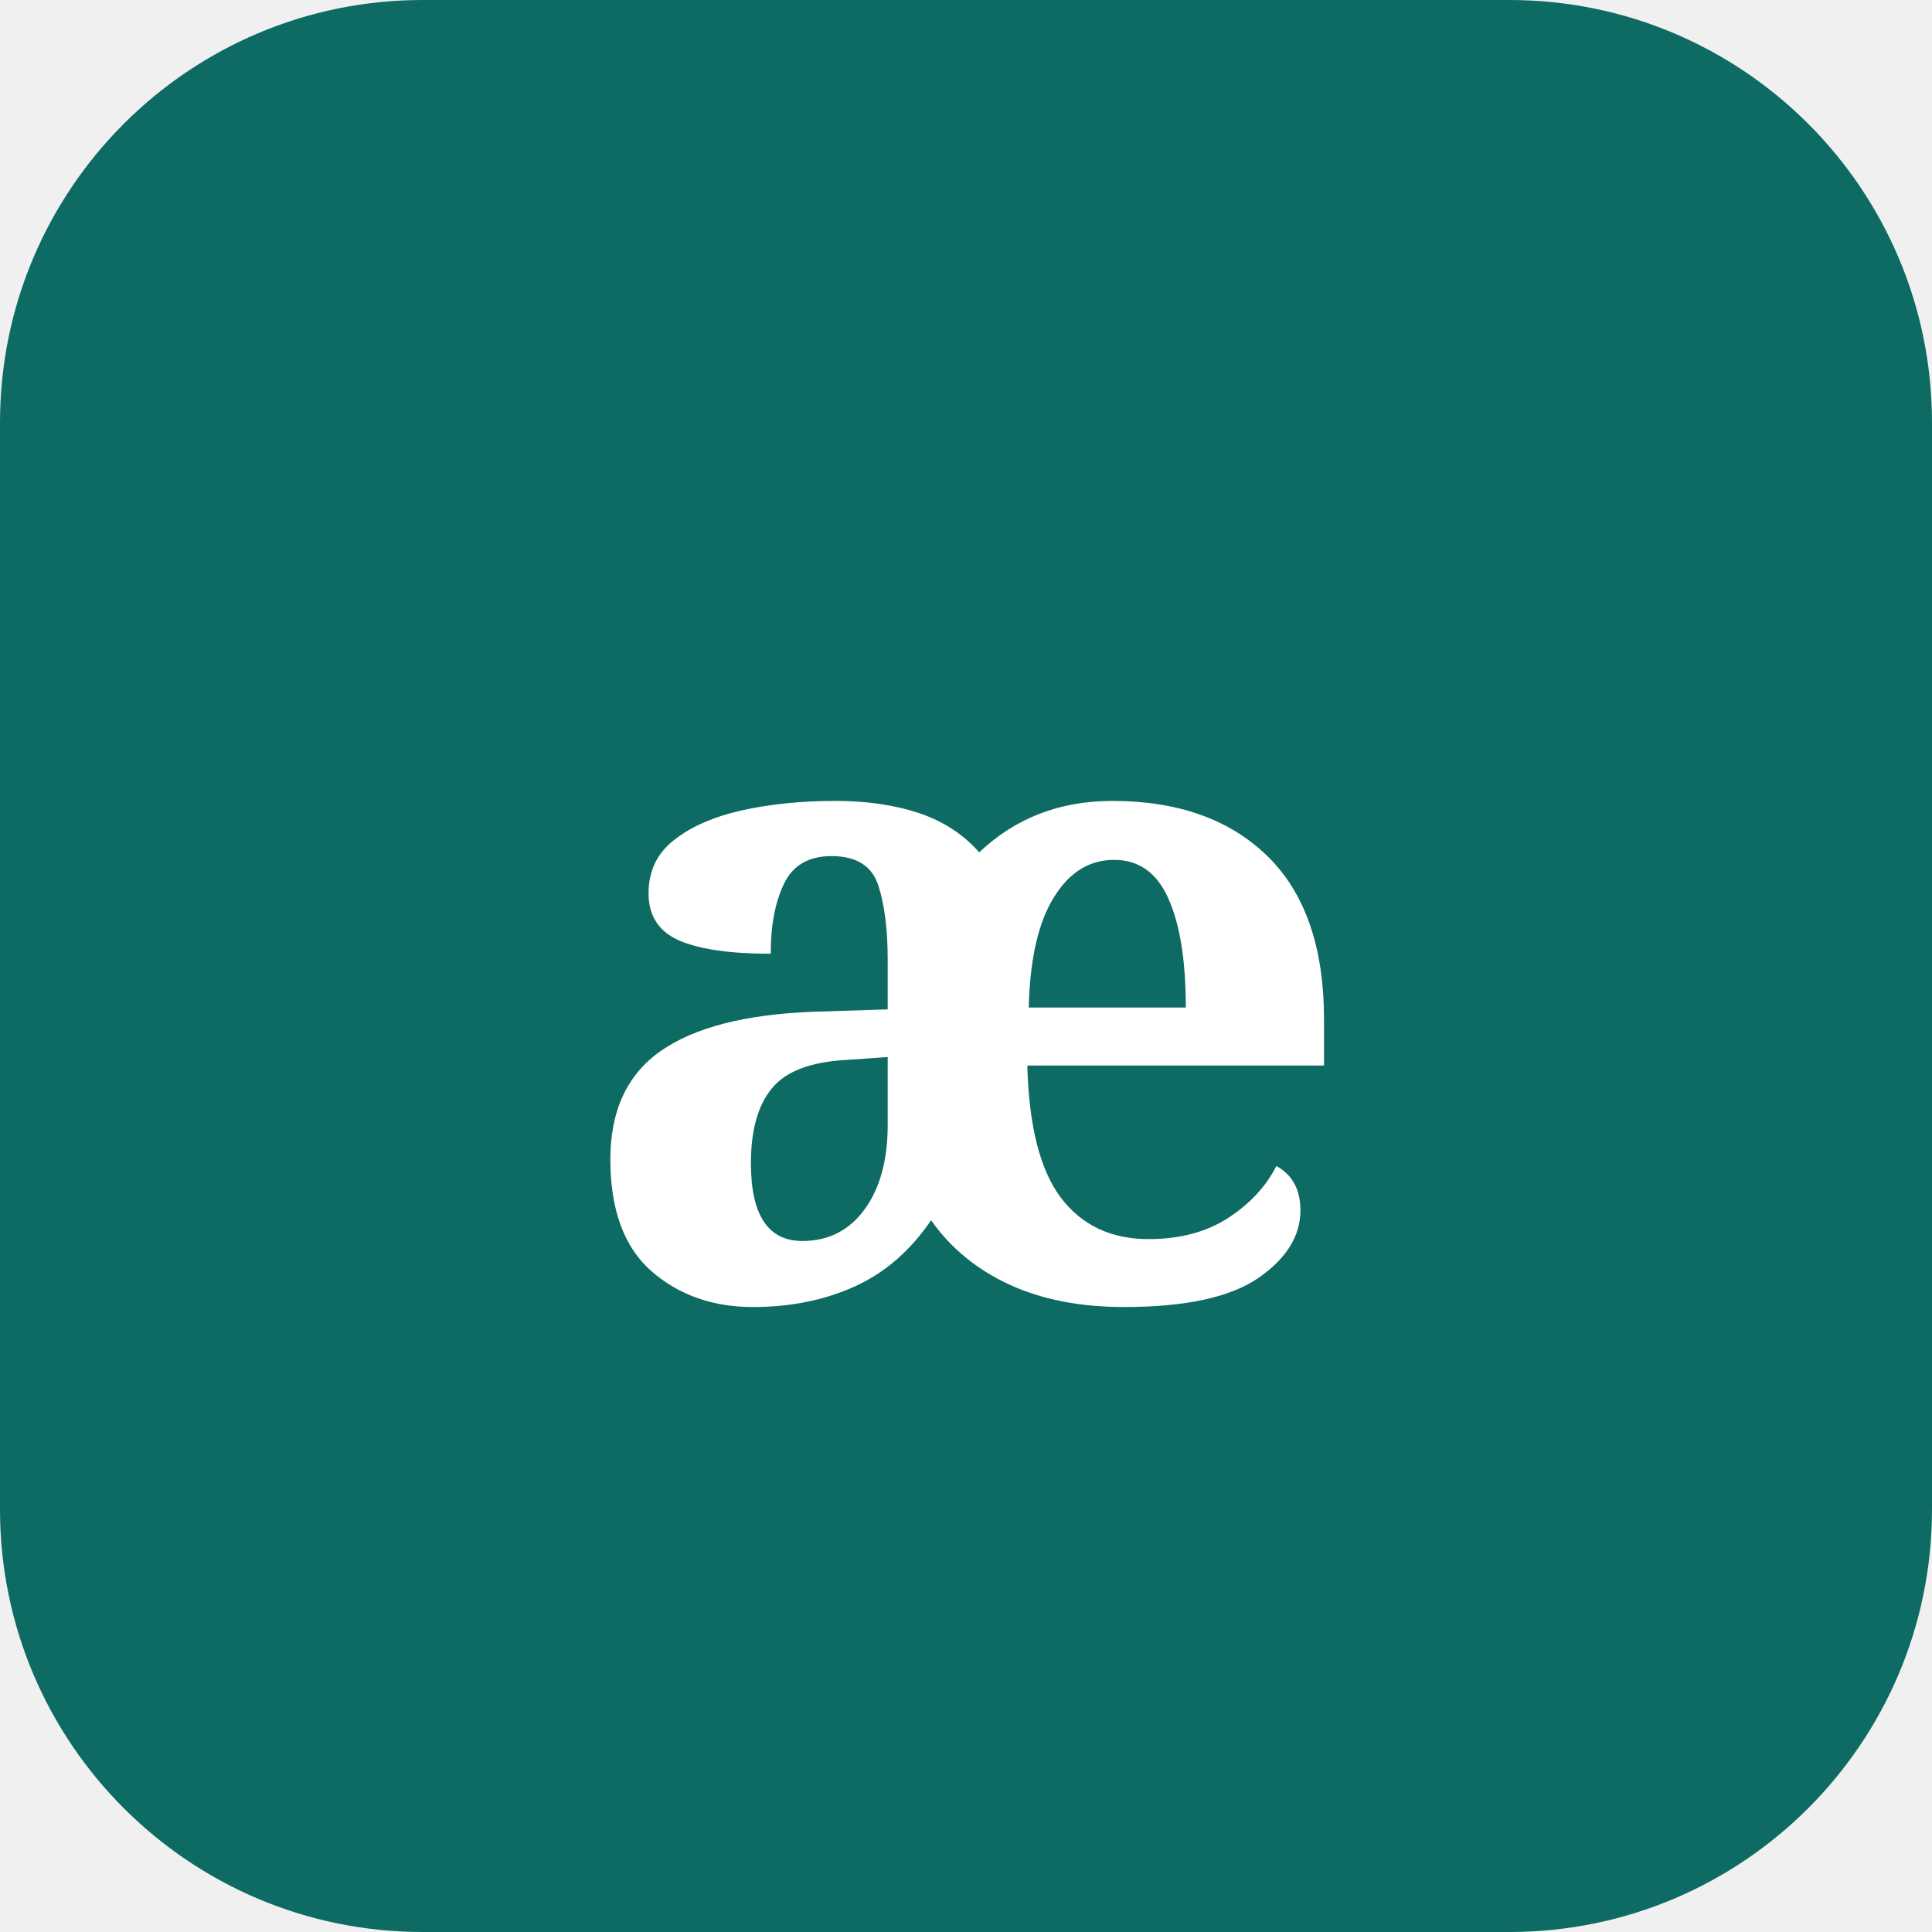
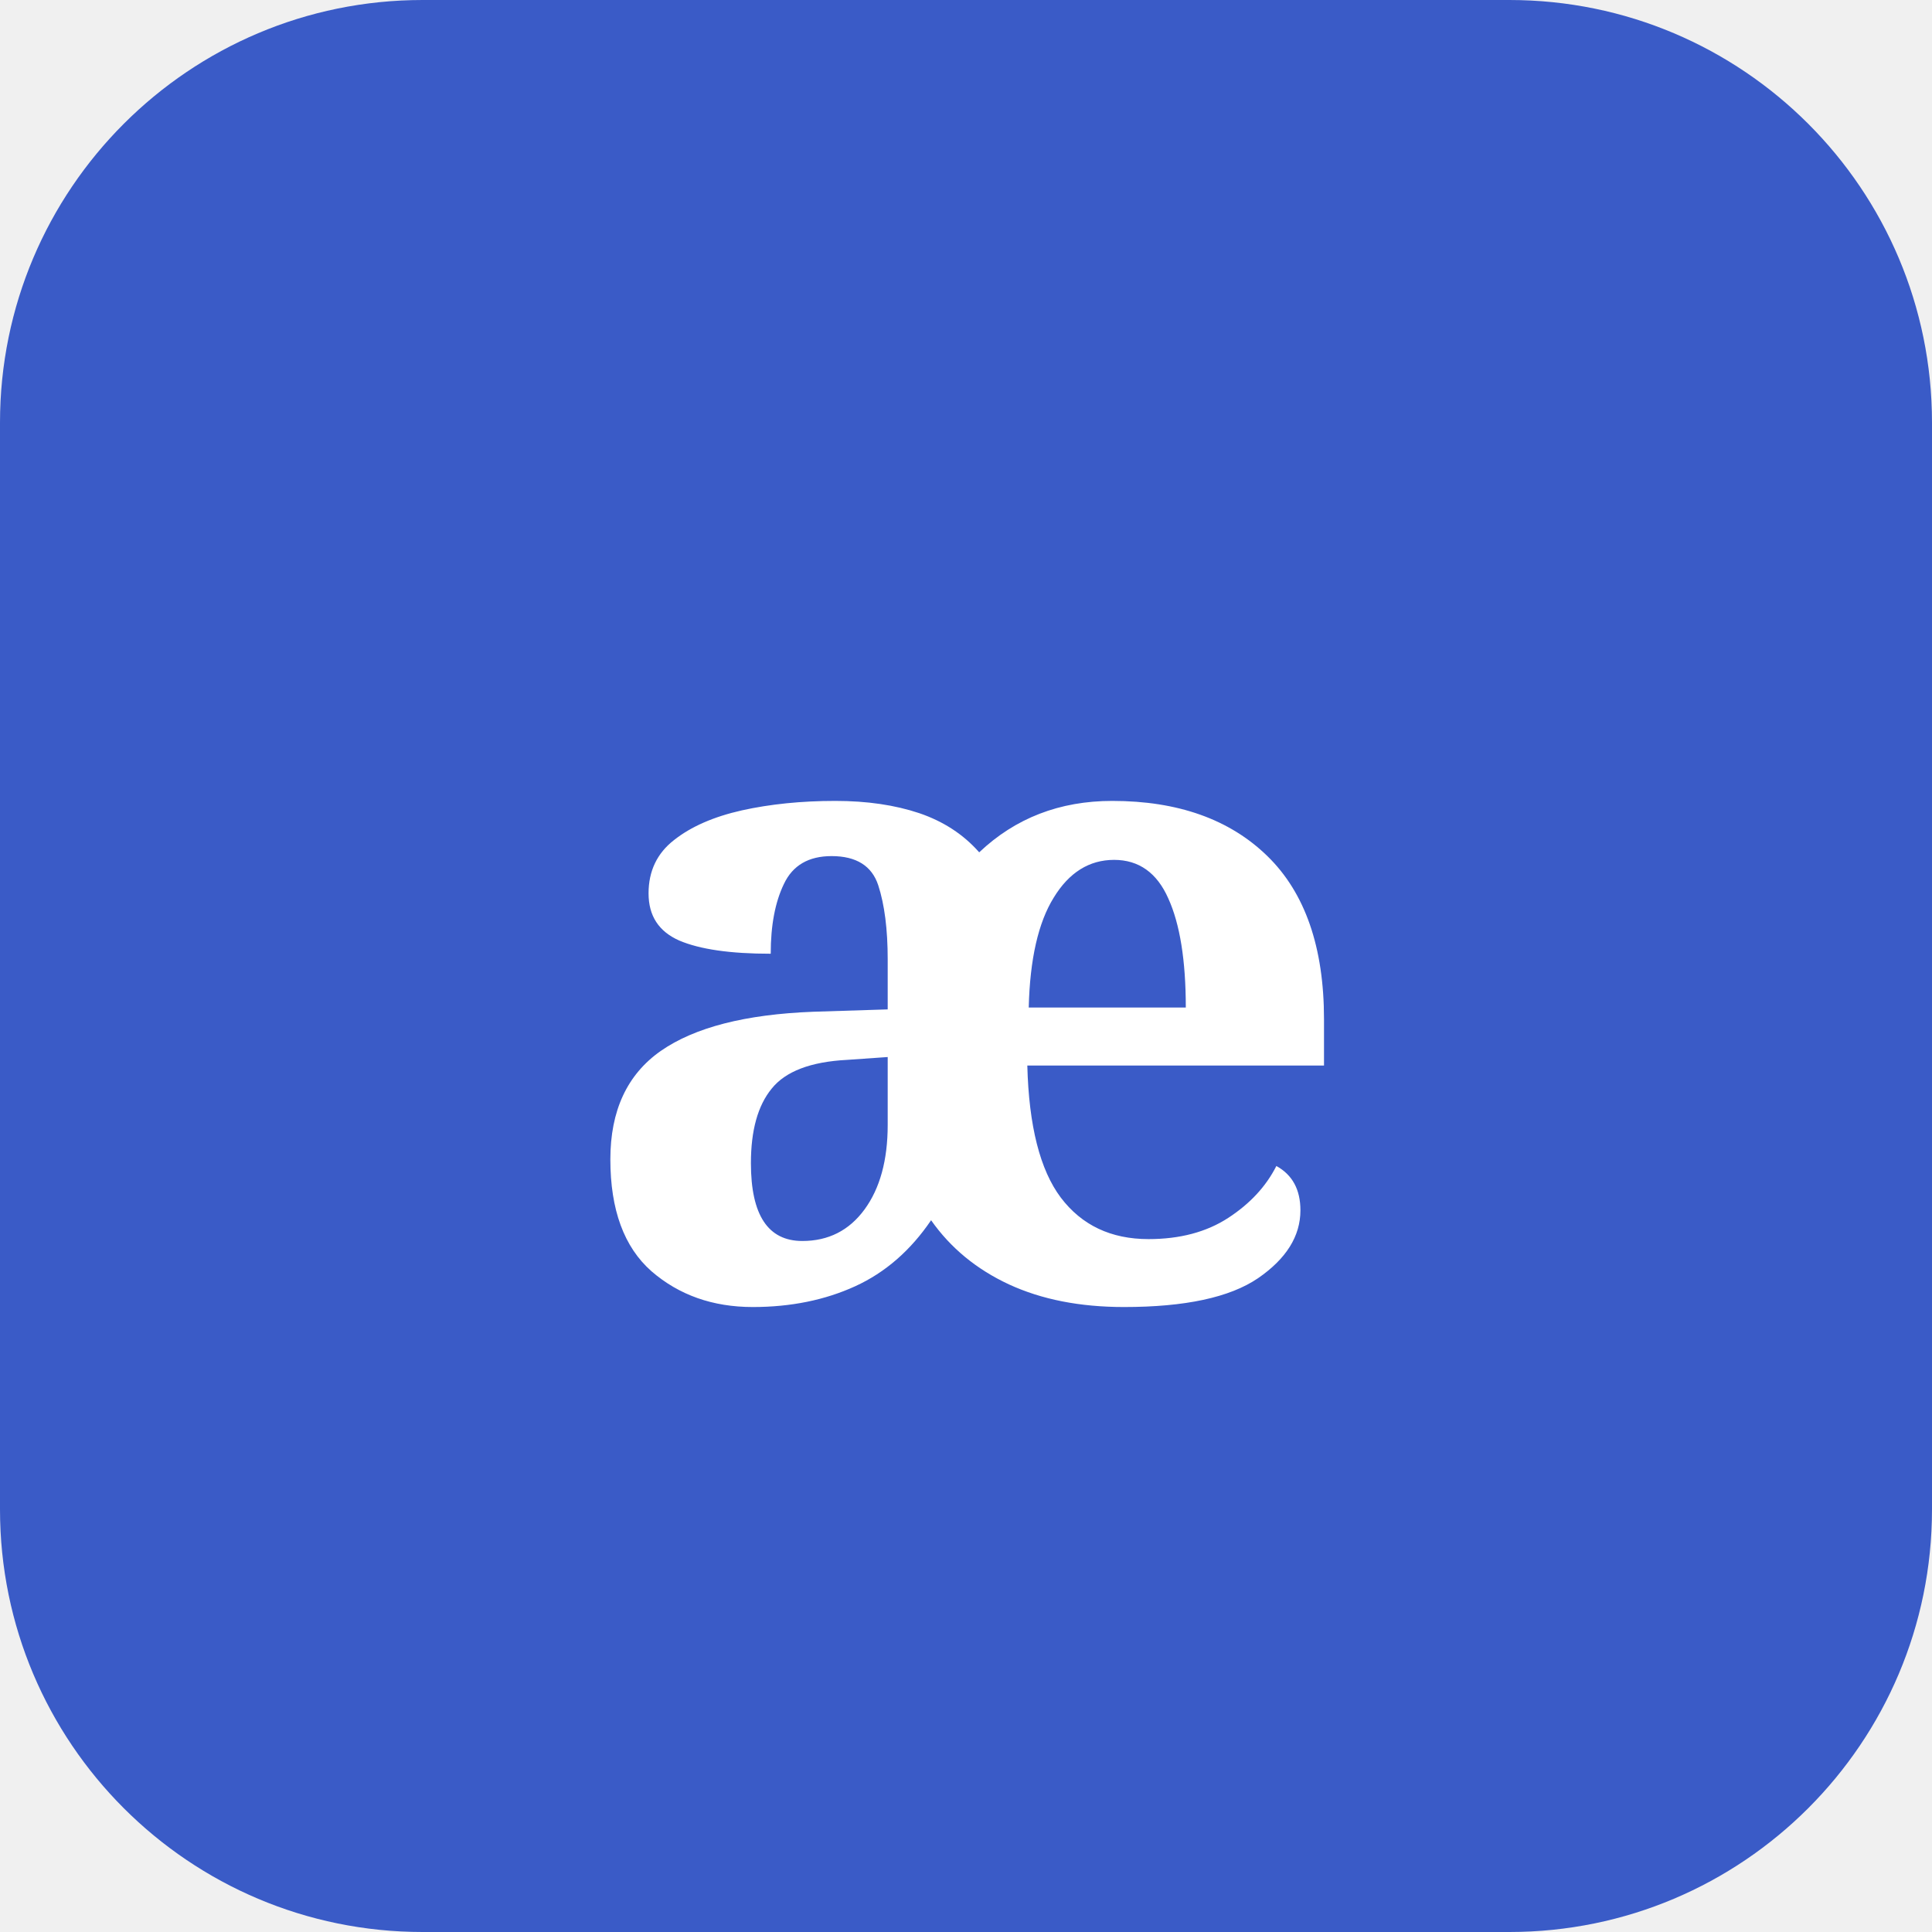
<svg xmlns="http://www.w3.org/2000/svg" viewBox="0 0 64 64">
-   <rect width="64" height="64" rx="14" fill="#0d6b63" />
+   <rect width="64" height="64" rx="14" fill="#3a5bc7" />
  <text x="32" y="43" font-family="Georgia, serif" font-size="30" font-weight="bold" fill="#fff" text-anchor="middle">æ</text>
</svg>
